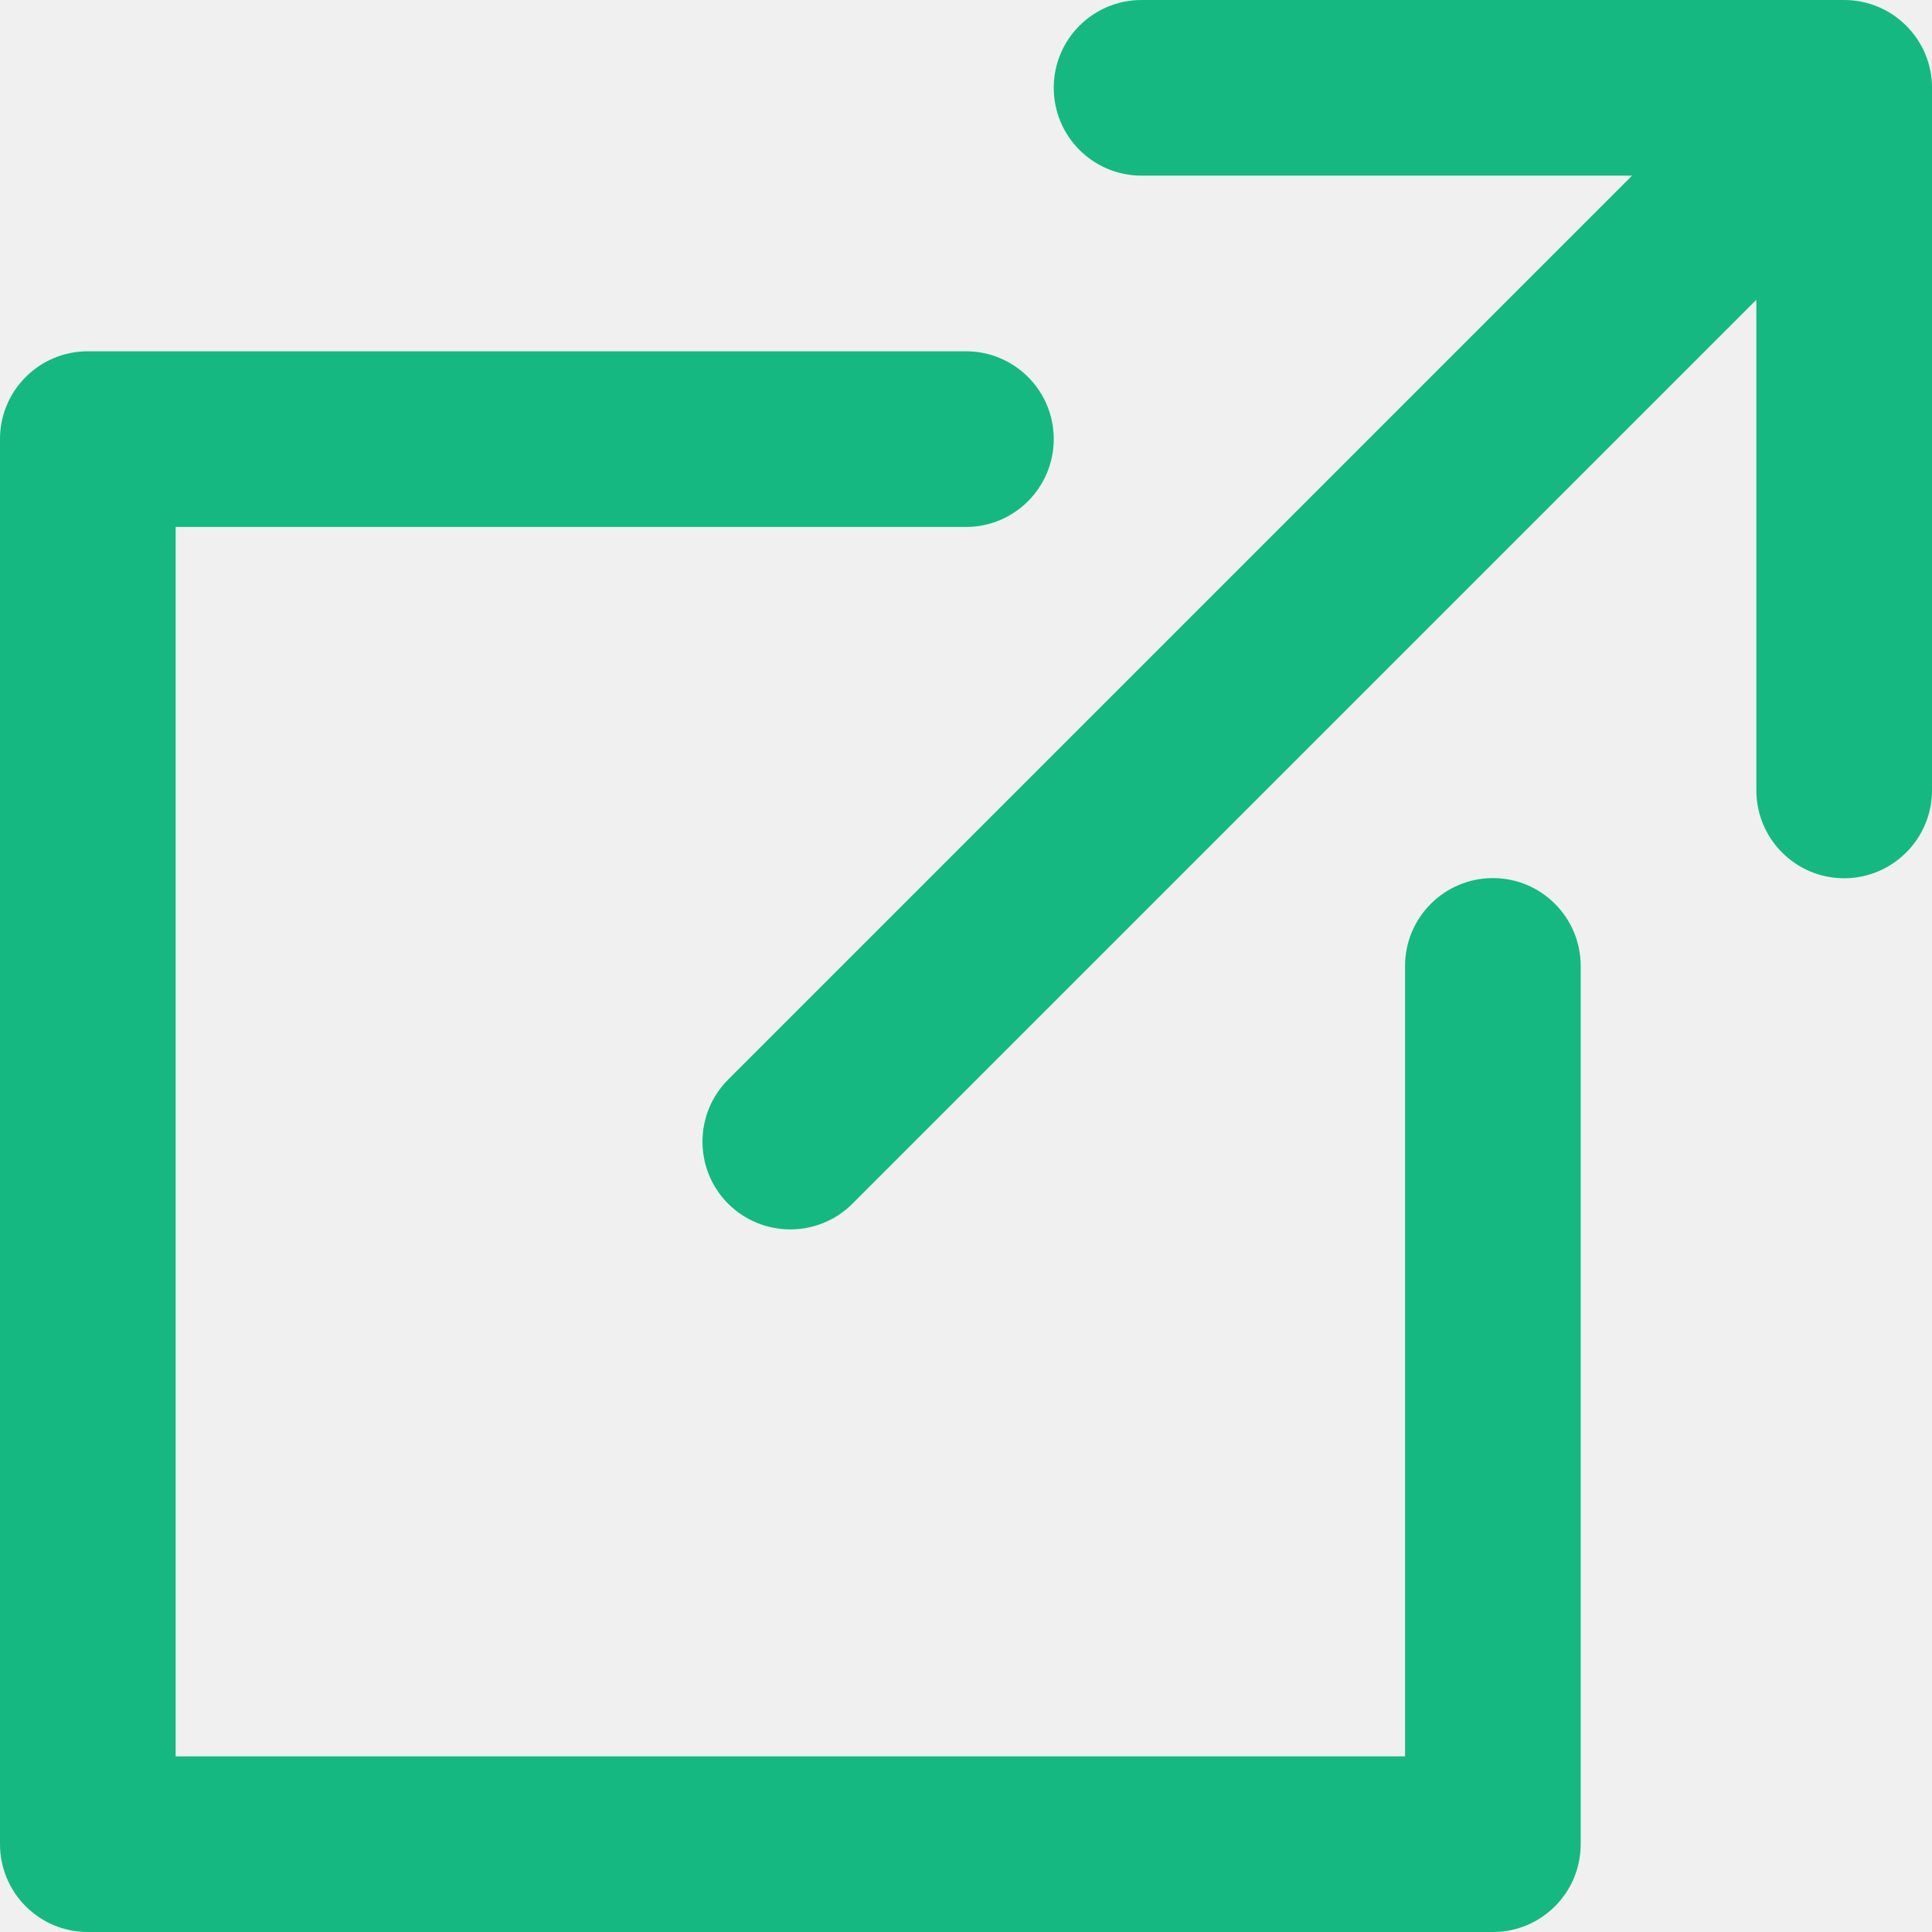
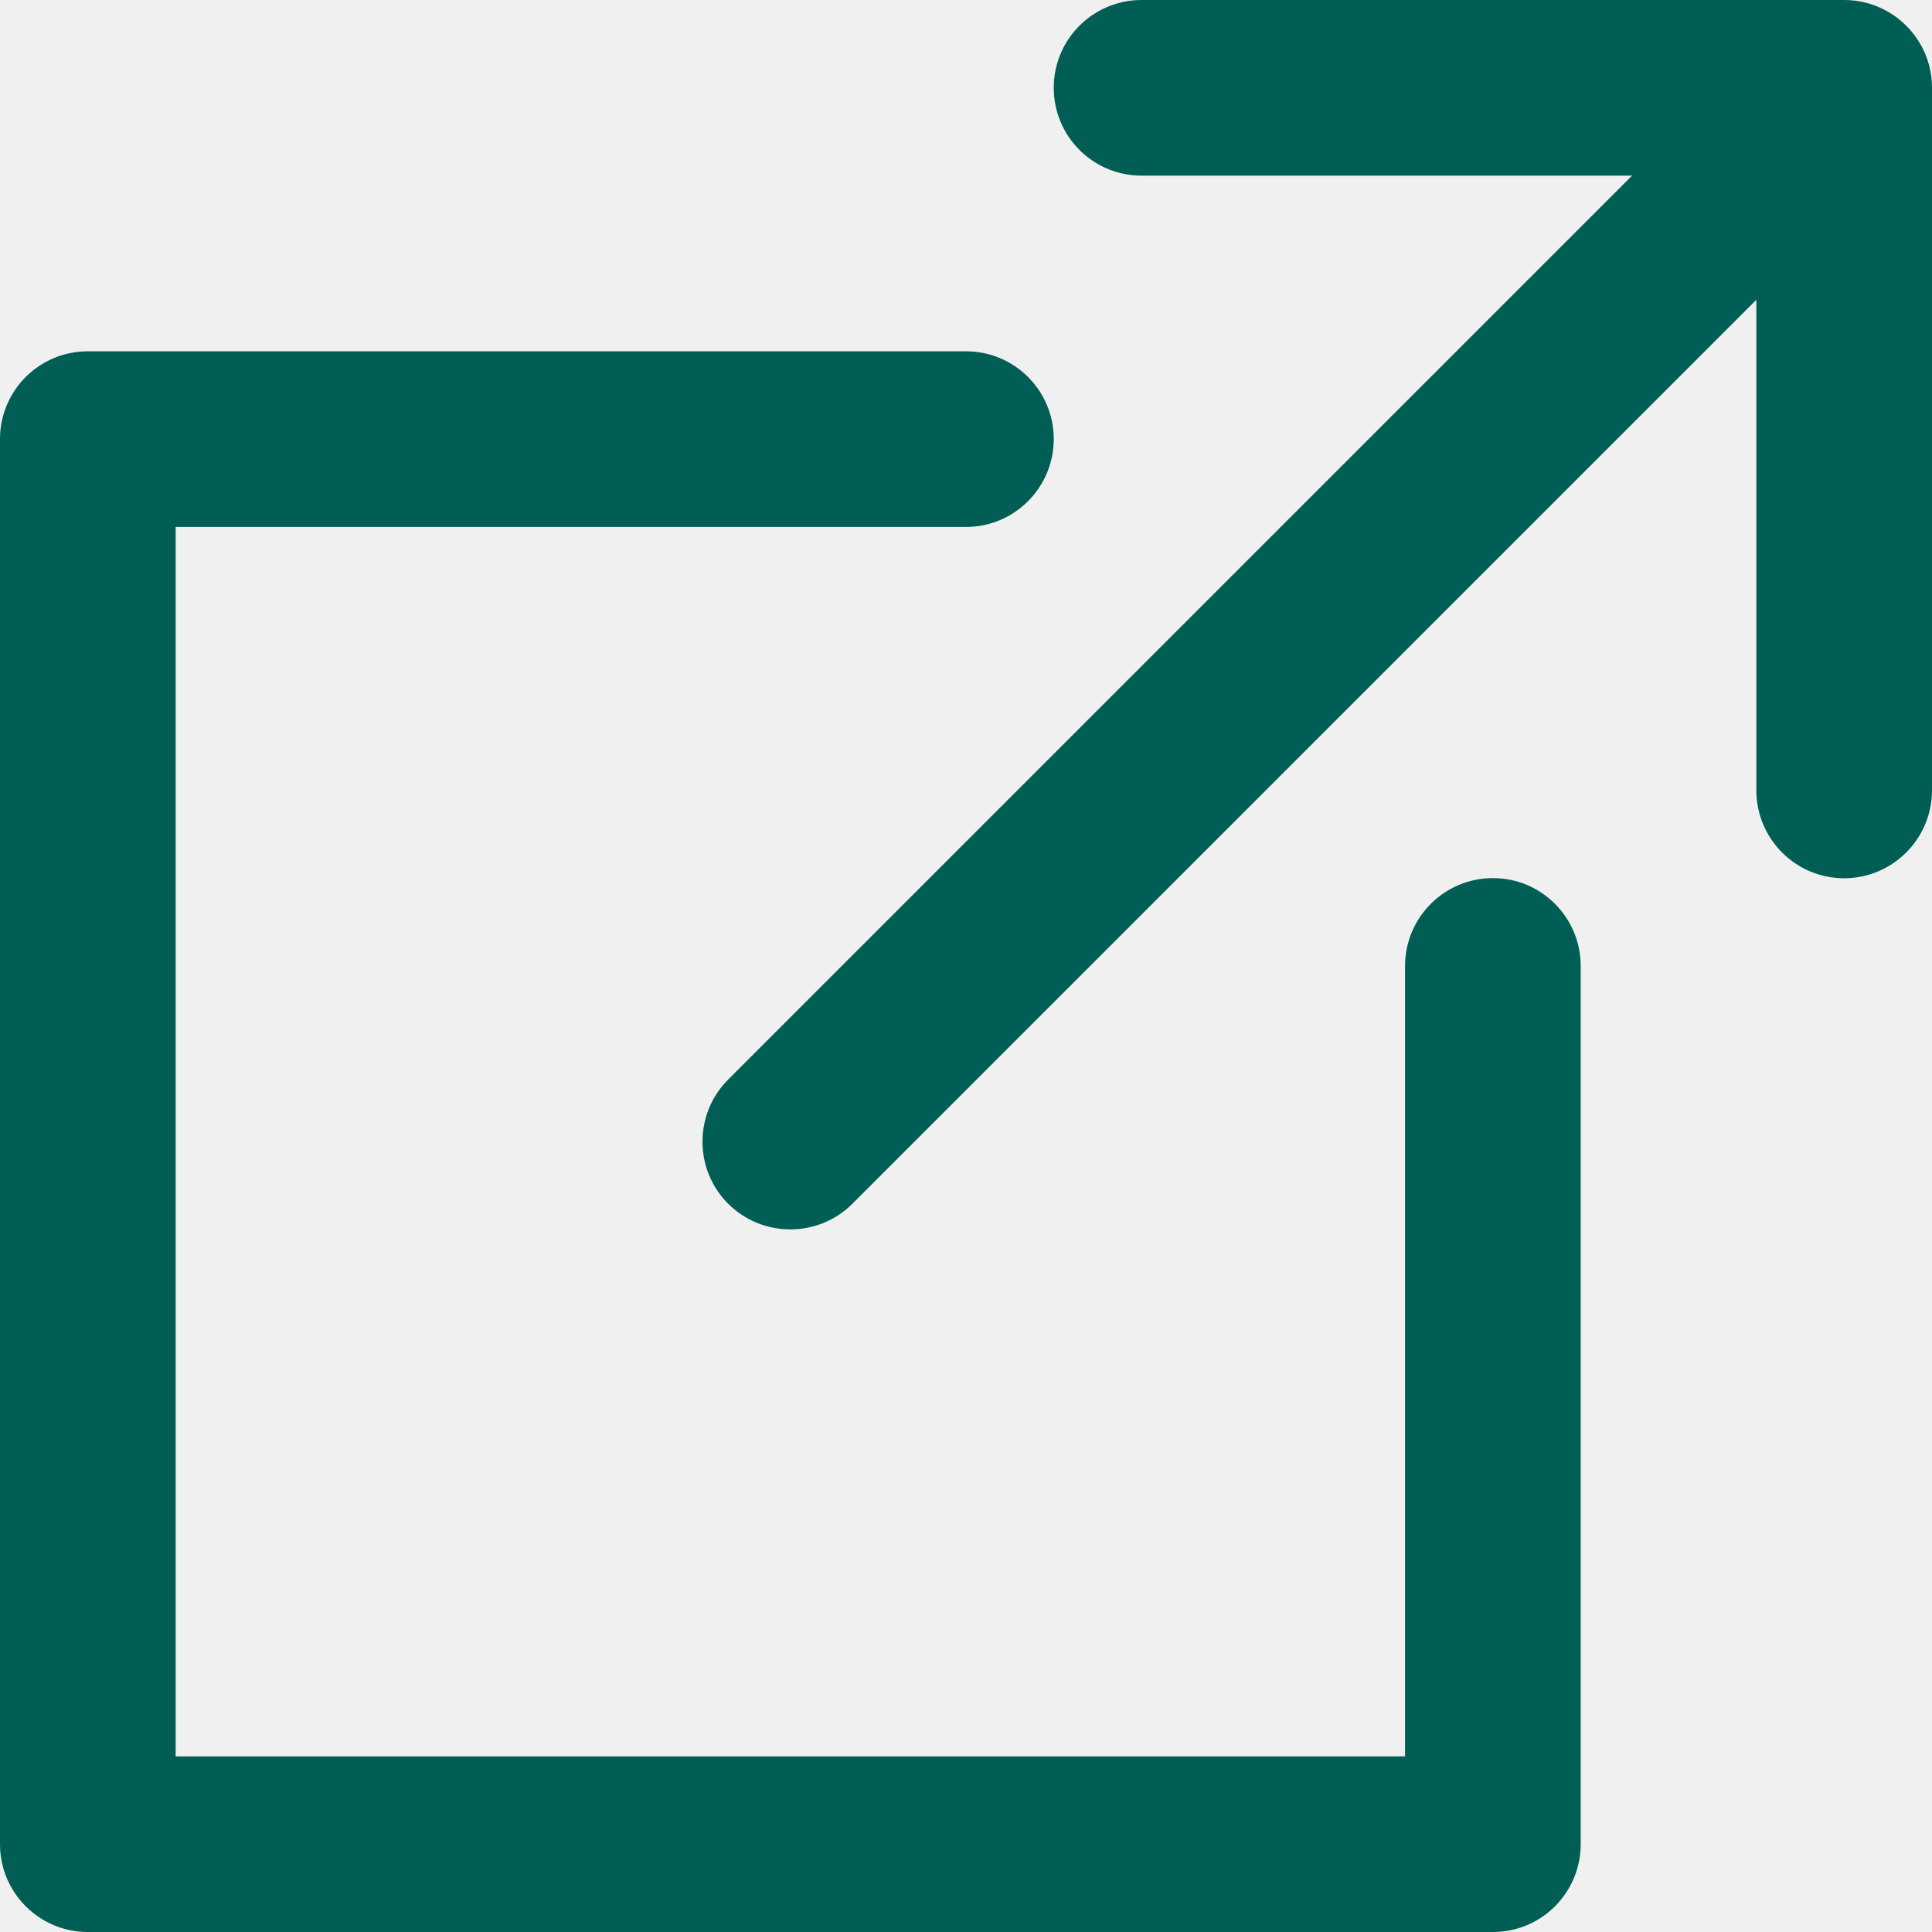
<svg xmlns="http://www.w3.org/2000/svg" width="12" height="12" viewBox="0 0 12 12" fill="none">
  <g clip-path="url(#clip0_14745_73501)">
-     <path d="M11.454 0H7.091C6.789 0 6.545 0.244 6.545 0.545C6.545 0.847 6.789 1.091 7.091 1.091H10.137L4.523 6.705C4.31 6.918 4.31 7.264 4.523 7.477C4.63 7.583 4.769 7.636 4.909 7.636C5.048 7.636 5.188 7.583 5.294 7.477L10.909 1.862V4.909C10.909 5.21 11.153 5.455 11.454 5.455C11.755 5.455 12 5.21 12 4.909V0.545C12 0.244 11.755 0 11.454 0Z" fill="#15B881" />
-     <path d="M9.273 5.454C8.971 5.454 8.727 5.699 8.727 6V10.909H1.091V3.273H6C6.301 3.273 6.545 3.028 6.545 2.727C6.545 2.426 6.301 2.182 6 2.182H0.545C0.244 2.182 0 2.426 0 2.727V11.454C0 11.756 0.244 12 0.545 12H9.273C9.574 12 9.818 11.756 9.818 11.454V6C9.818 5.699 9.574 5.454 9.273 5.454Z" fill="#15B881" />
+     <path d="M11.454 0H7.091C6.789 0 6.545 0.244 6.545 0.545C6.545 0.847 6.789 1.091 7.091 1.091H10.137L4.523 6.705C4.31 6.918 4.31 7.264 4.523 7.477C4.63 7.583 4.769 7.636 4.909 7.636C5.048 7.636 5.188 7.583 5.294 7.477L10.909 1.862V4.909C10.909 5.21 11.153 5.455 11.454 5.455C11.755 5.455 12 5.21 12 4.909V0.545C12 0.244 11.755 0 11.454 0Z" fill="#005E54" />
+     <path d="M9.273 5.454C8.971 5.454 8.727 5.699 8.727 6V10.909H1.091V3.273H6C6.301 3.273 6.545 3.028 6.545 2.727C6.545 2.426 6.301 2.182 6 2.182H0.545C0.244 2.182 0 2.426 0 2.727V11.454C0 11.756 0.244 12 0.545 12H9.273C9.574 12 9.818 11.756 9.818 11.454V6C9.818 5.699 9.574 5.454 9.273 5.454Z" fill="#005E54" />
  </g>
  <defs>
    <clipPath id="clip0_14745_73501">
      <rect width="12" height="12" fill="white" />
    </clipPath>
  </defs>
</svg>
